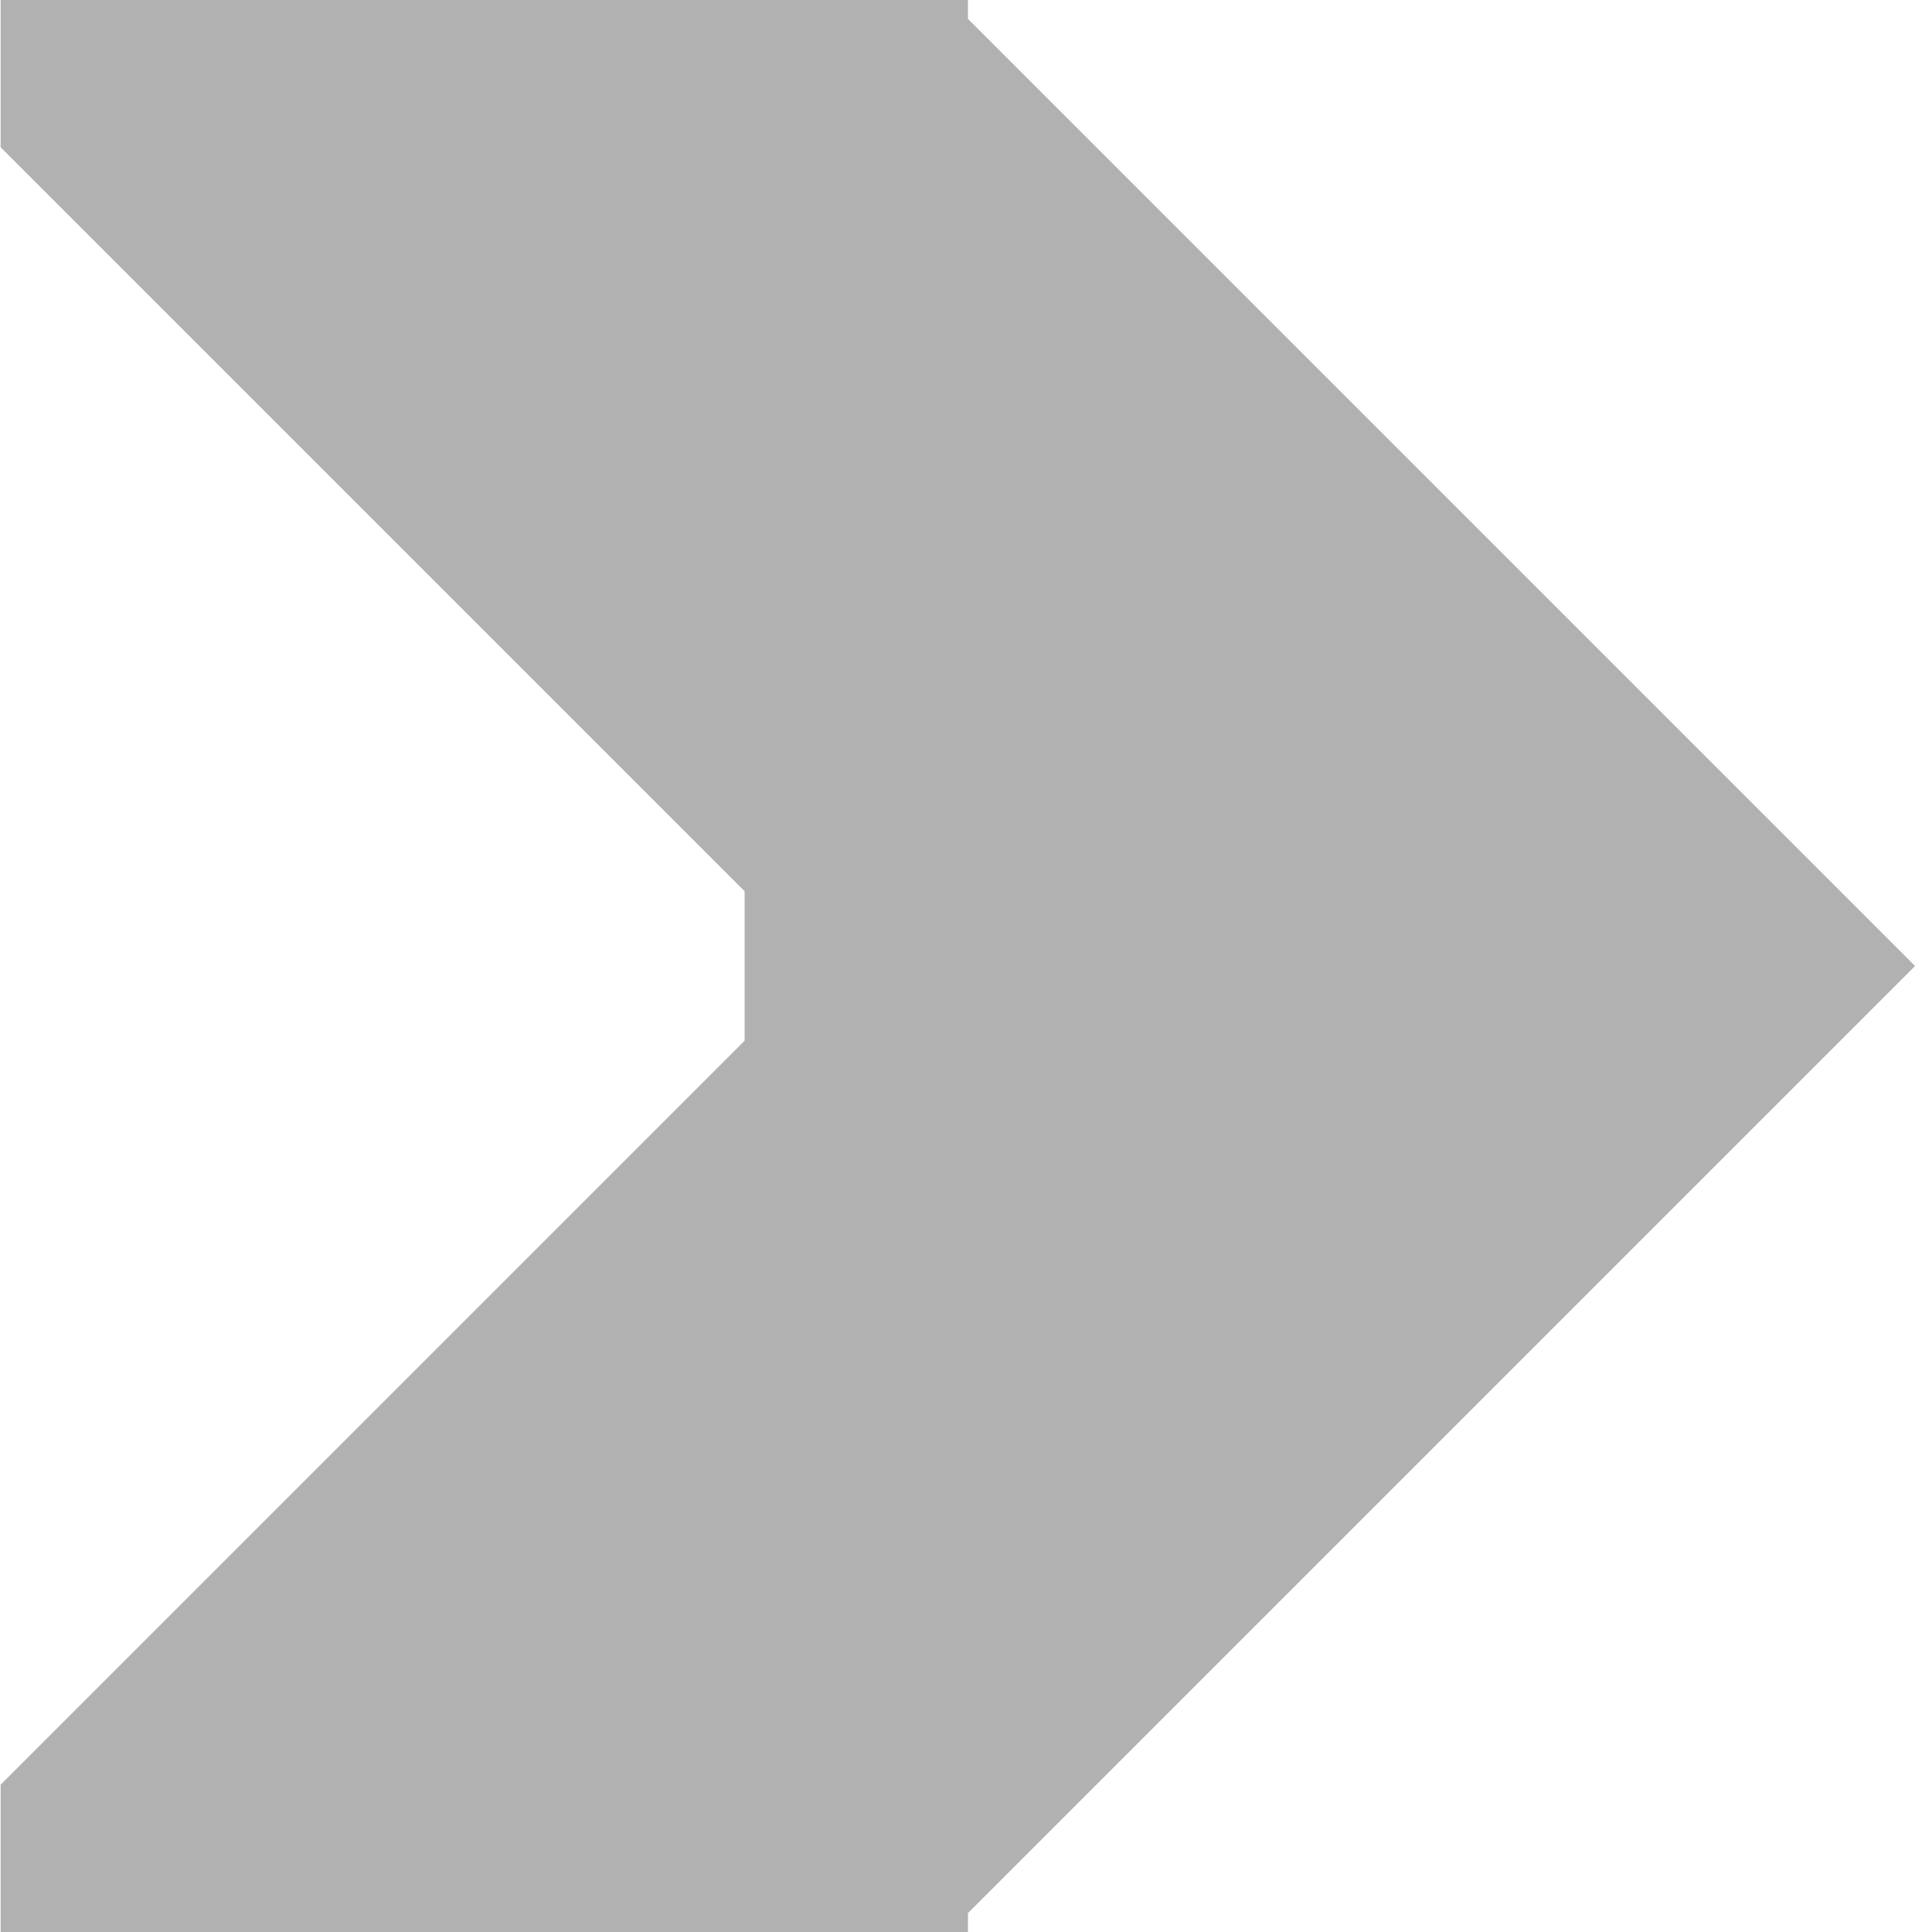
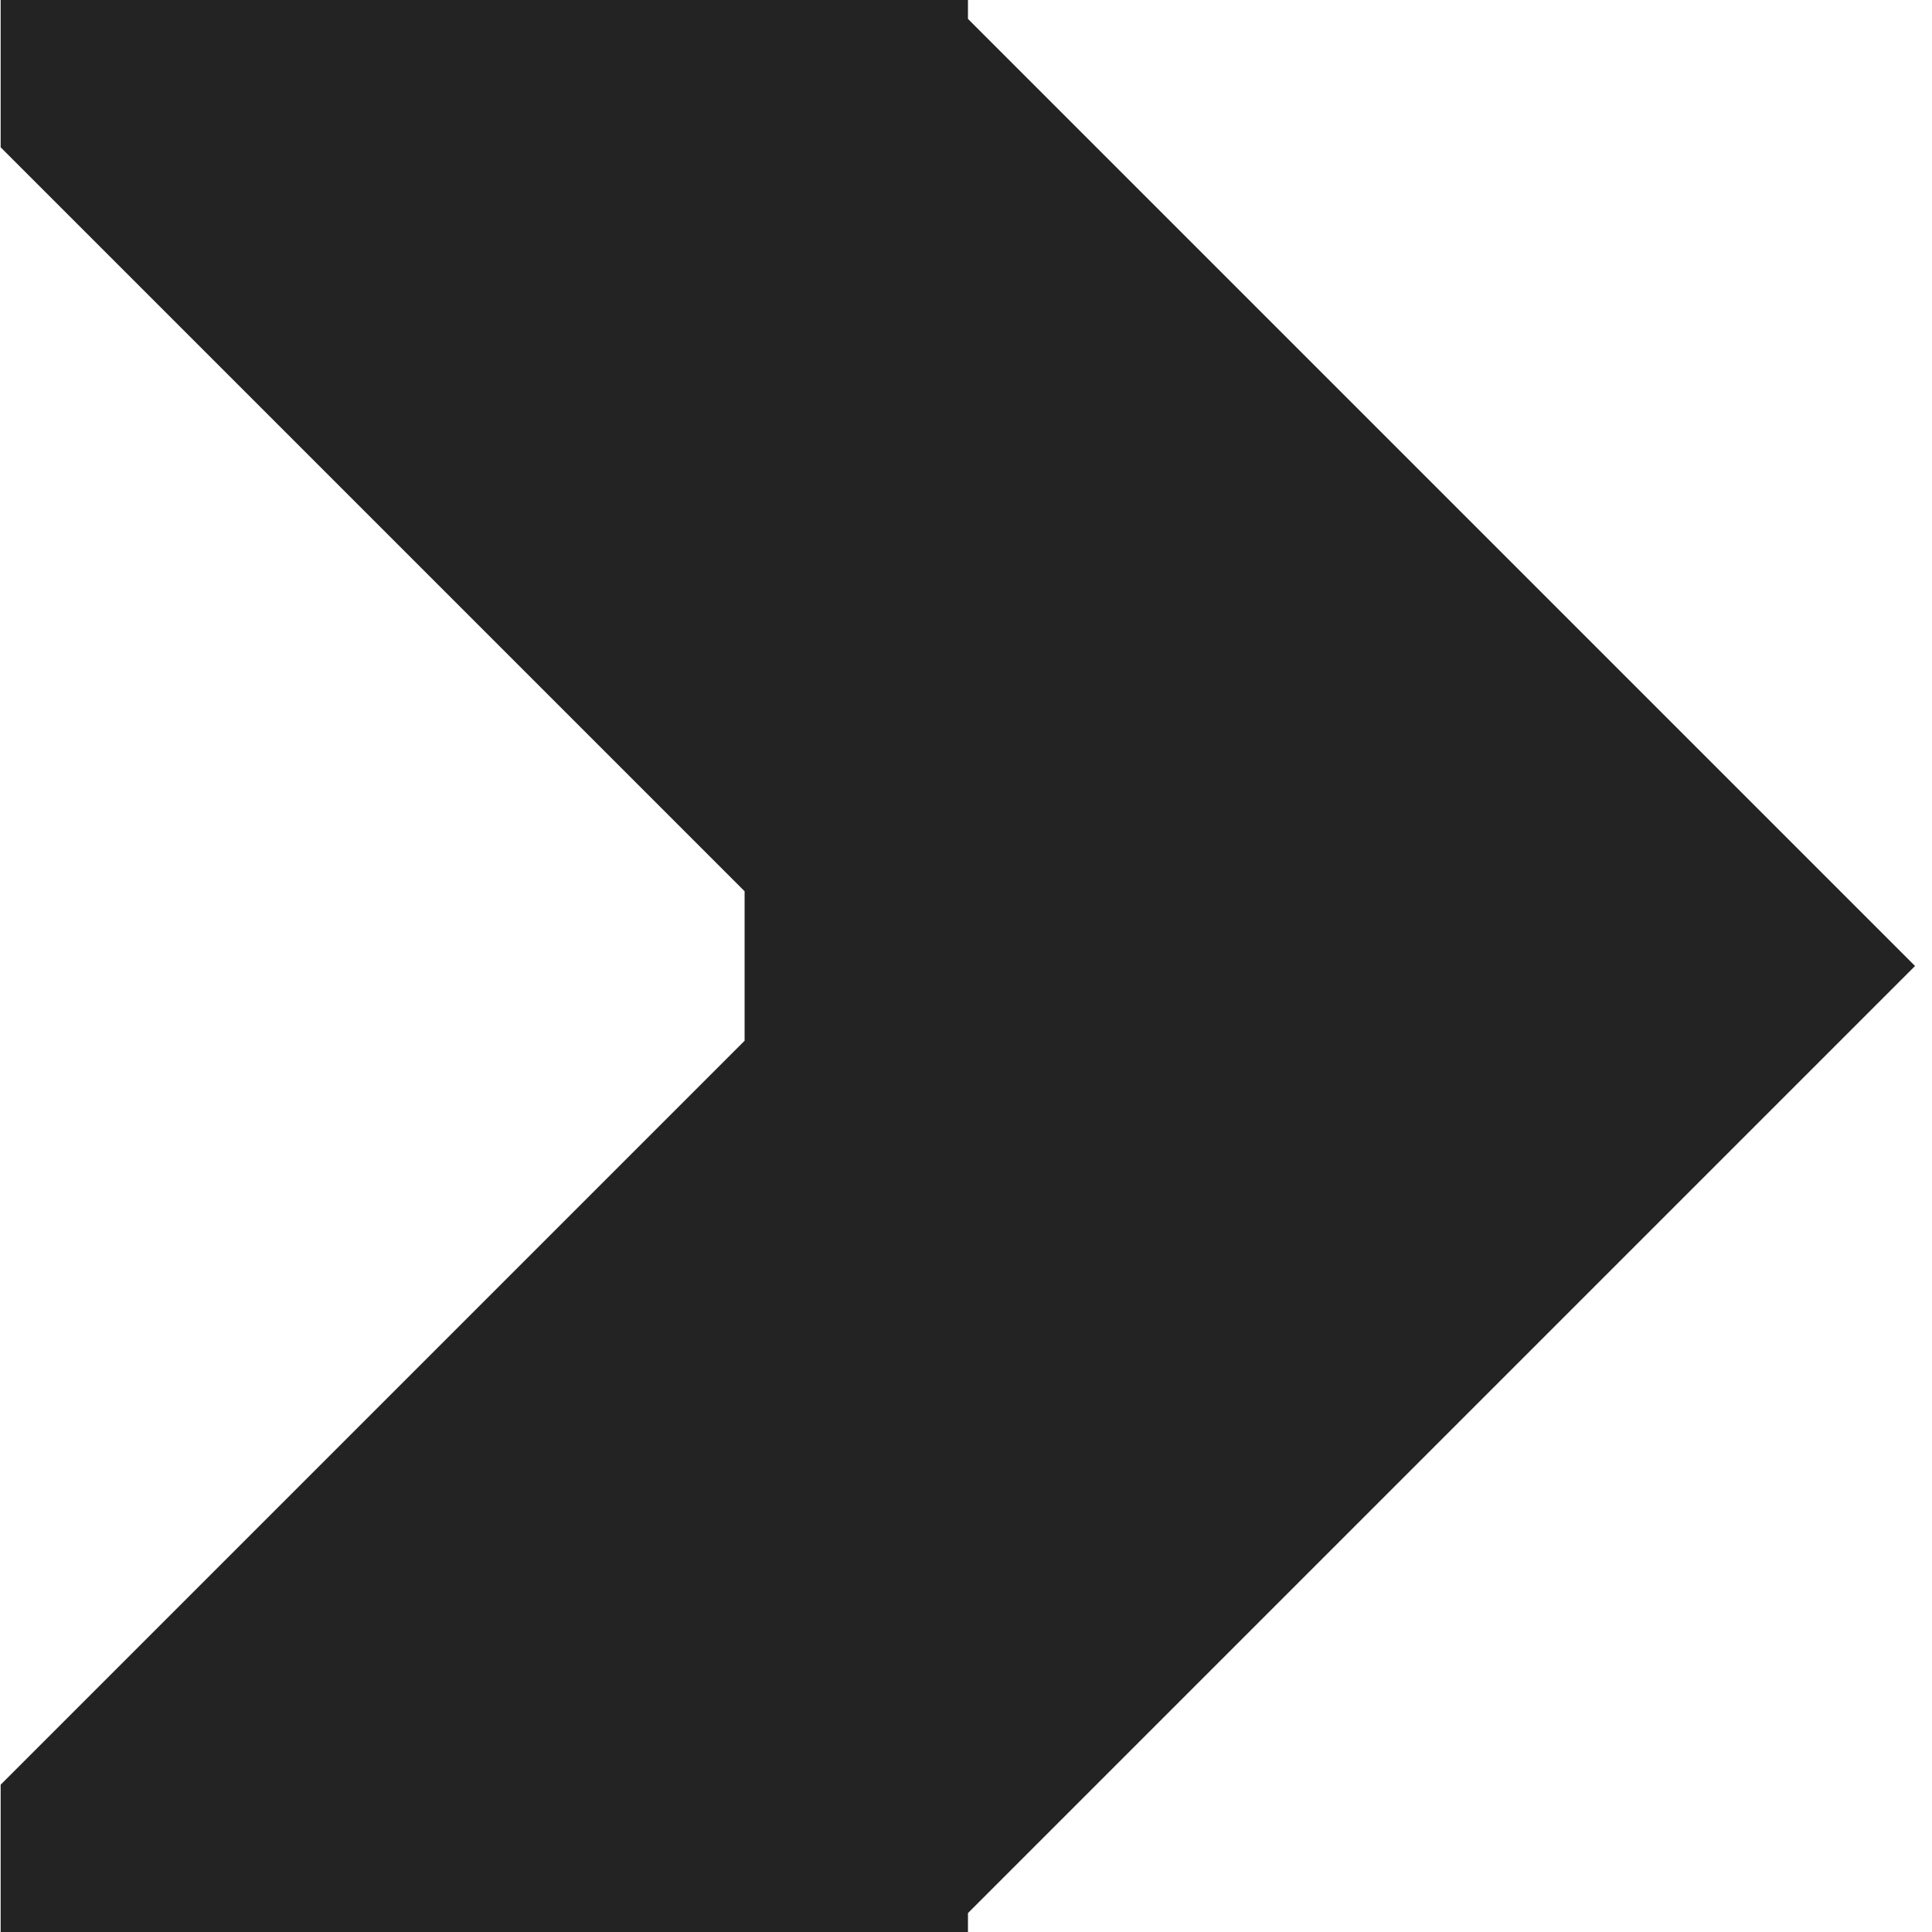
<svg xmlns="http://www.w3.org/2000/svg" id="Calque_1" data-name="Calque 1" viewBox="0 0 32 32" version="1.1">
  <defs id="defs4">
    <style id="style2">.cls-1{fill:#e3e3e3;}</style>
  </defs>
-   <polygon class="cls-1" points="15.98,5 4.98,5 4.98,6.69 13.44,15.15 13.44,16.85 4.98,25.31 4.98,27 15.98,27 15.98,26.77 26.75,16 15.98,5.23 " id="polygon8" transform="matrix(1.456524,0,0,1.456524,-7.242753,-7.304384)" style="fill:#b1b1b1;fill-opacity:1" />
+   <polygon class="cls-1" points="15.98,5 4.98,5 4.98,6.69 13.44,15.15 13.44,16.85 4.98,25.31 4.98,27 15.98,27 15.98,26.77 26.75,16 15.98,5.23 " id="polygon8" transform="matrix(1.456524,0,0,1.456524,-7.242753,-7.304384)" style="fill:#232323;fill-opacity:1" />
</svg>
